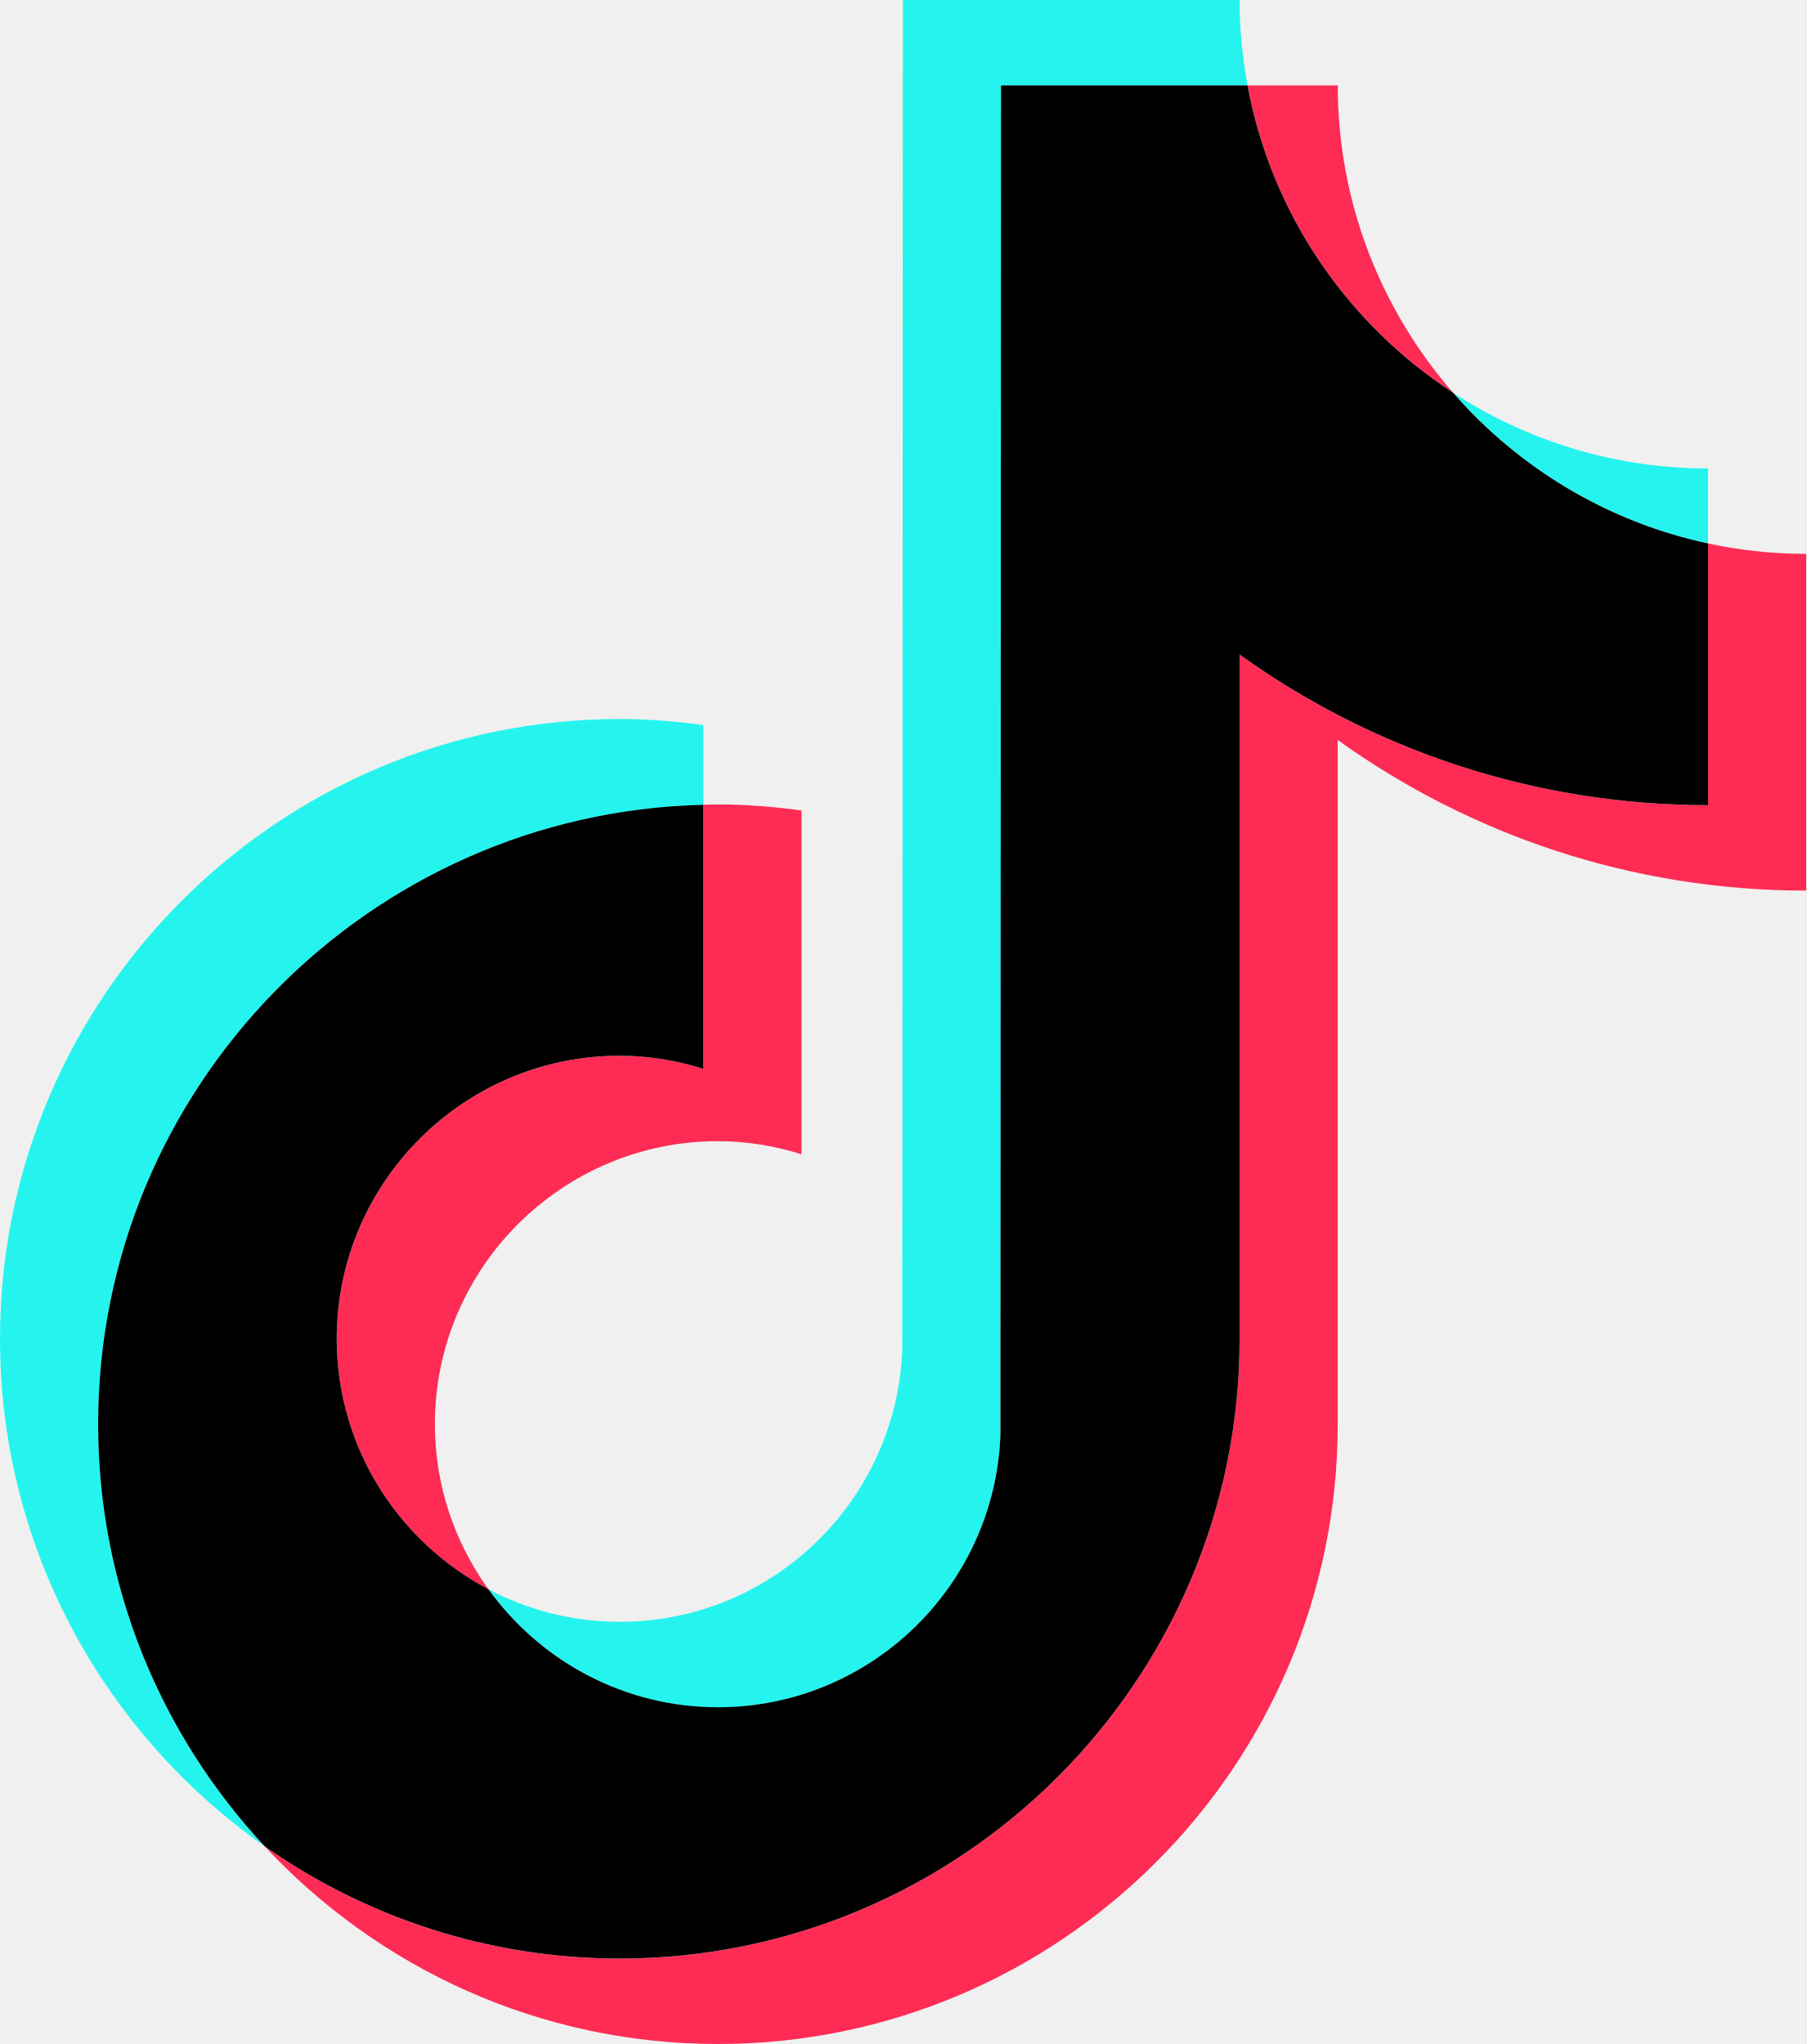
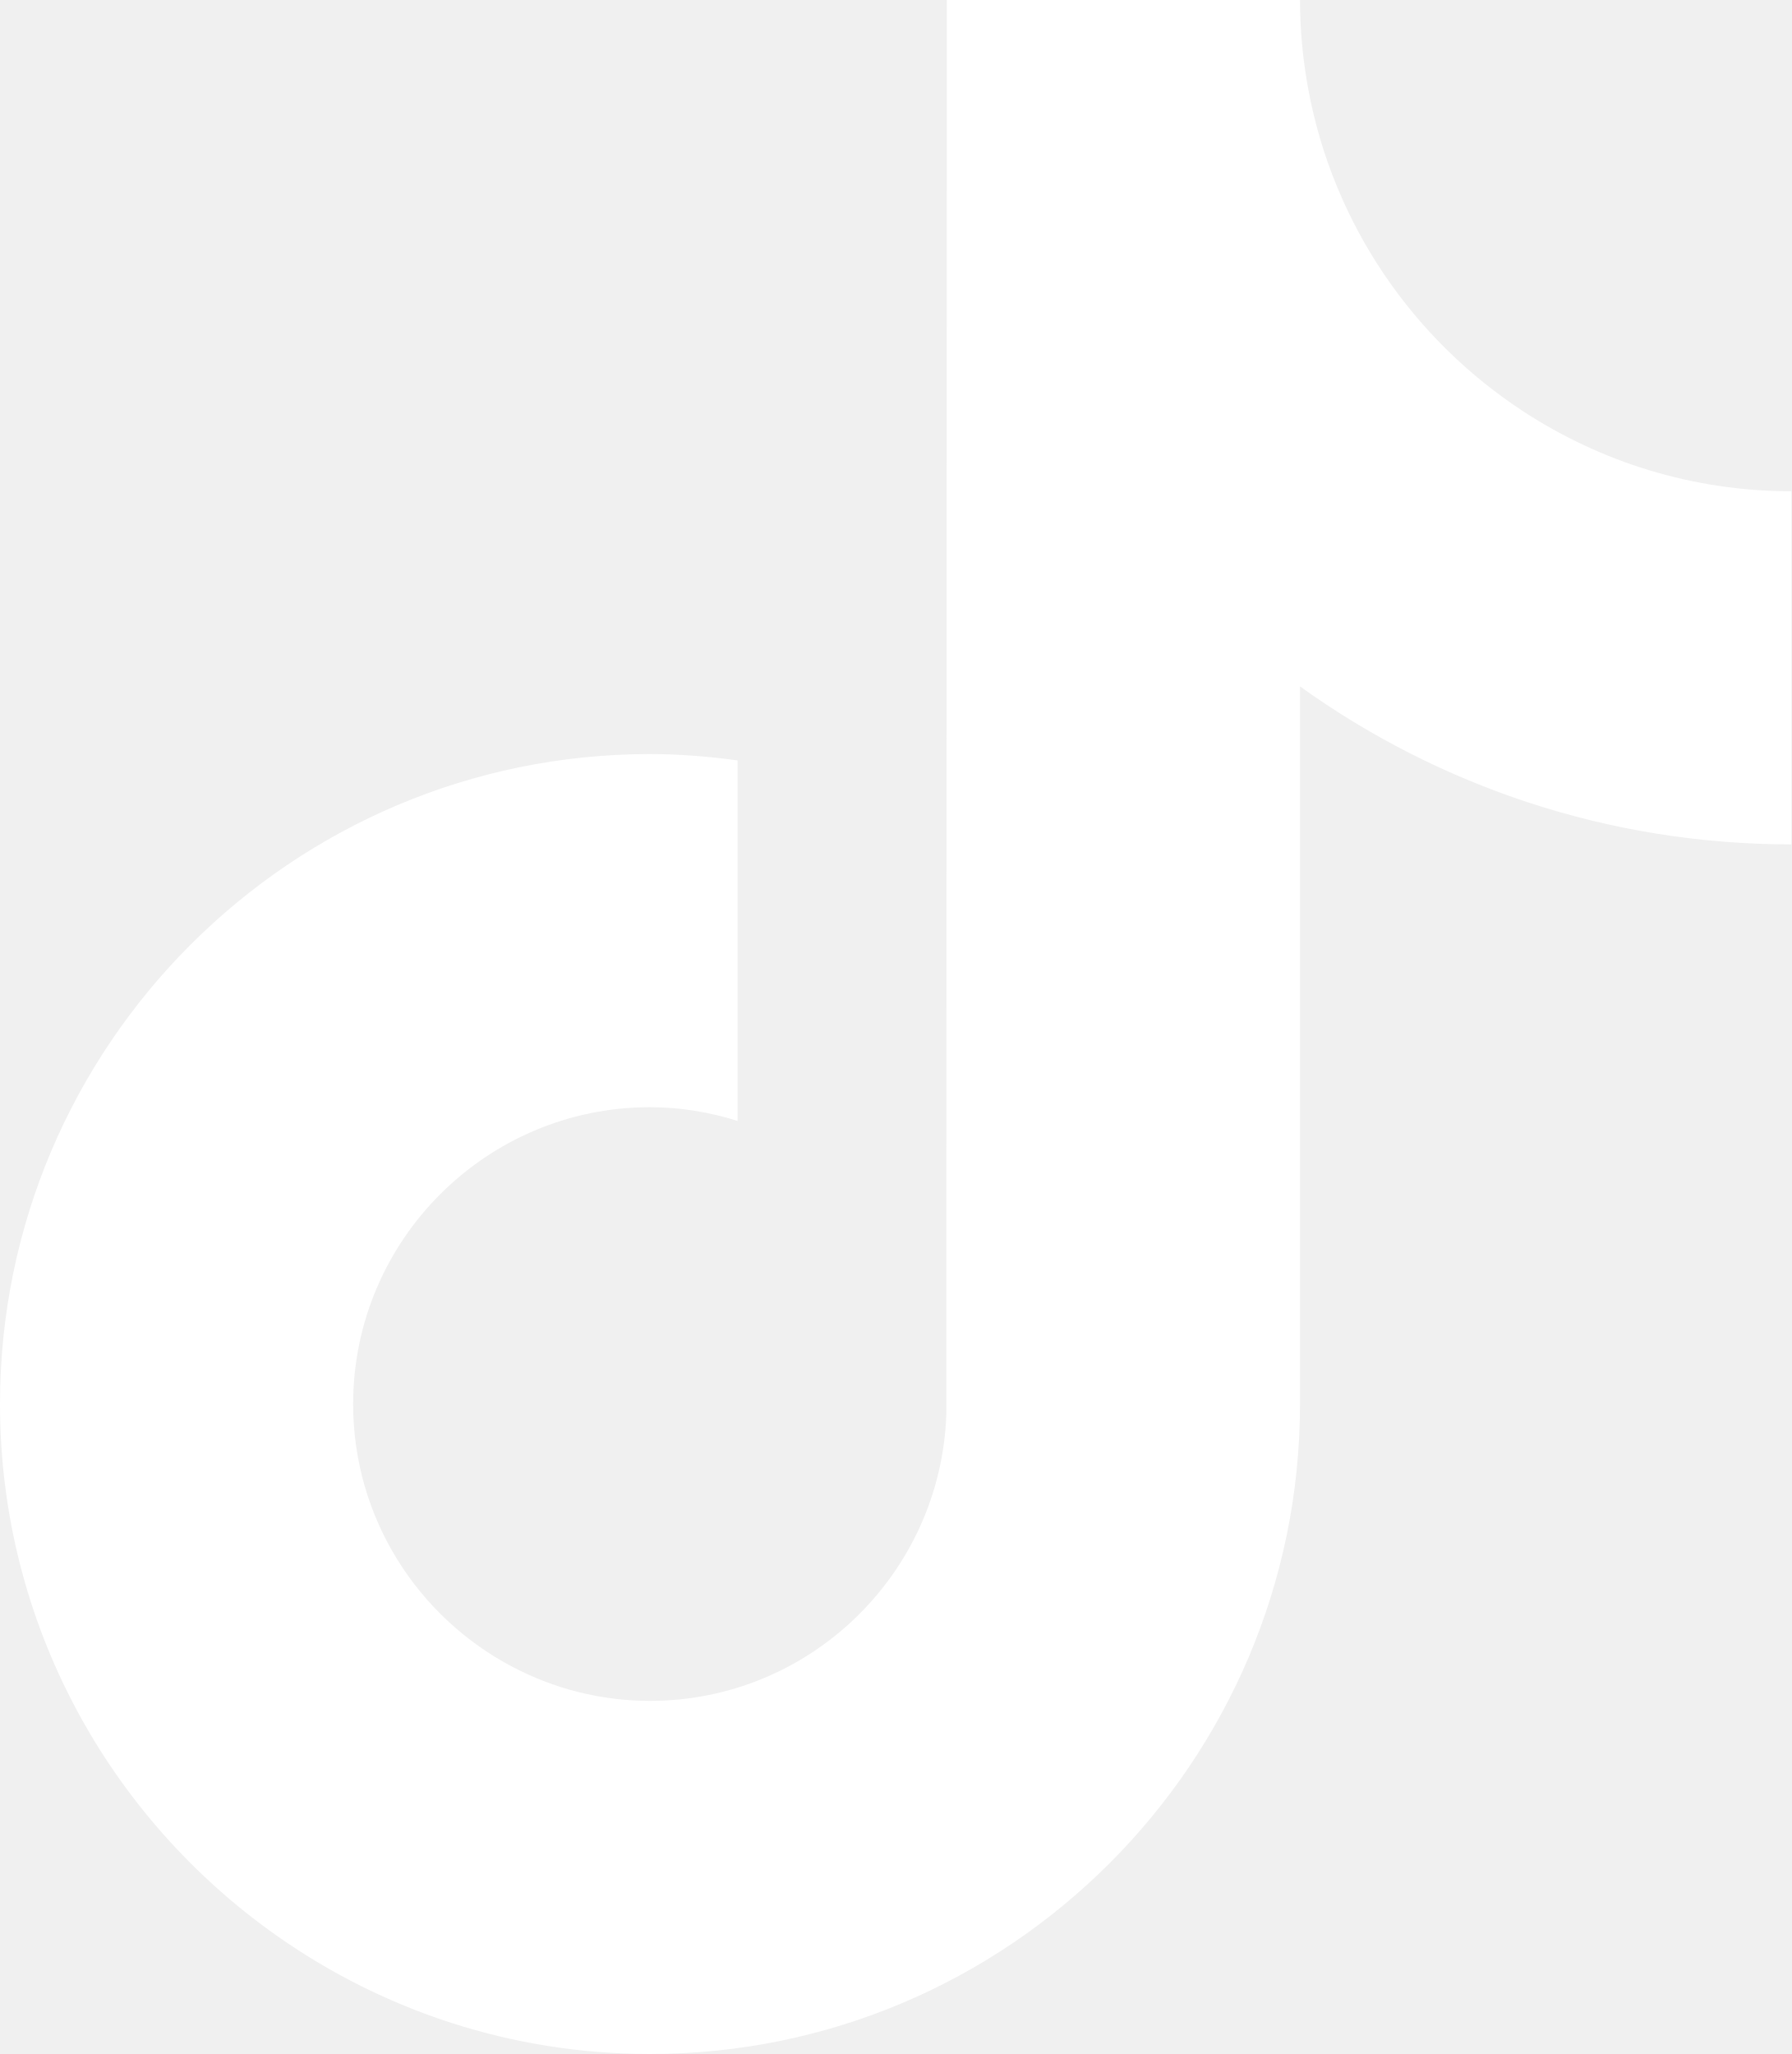
- <svg xmlns="http://www.w3.org/2000/svg" id="Layer_2" viewBox="0 0 352.28 398.67">
+ <svg xmlns="http://www.w3.org/2000/svg" id="Layer_2" viewBox="0 0 347.67 398.67">
  <defs>
    <style>
-    .cls-1{fill:#fe2c55;}.cls-2{fill:#25f4ee;}
+    .cls-1{fill:#fff;}
  </style>
  </defs>
  <g id="Layer_1-2">
-     <g>
-       <path class="cls-2" d="M137.17,156.98v-15.56c-5.34-.73-10.76-1.18-16.29-1.18C54.23,140.24,0,194.47,0,261.13c0,40.9,20.43,77.09,51.61,98.97-20.12-21.6-32.46-50.53-32.46-82.31,0-65.7,52.69-119.28,118.03-120.81Z">
-    </path>
-       <path class="cls-2" d="M140.02,333c29.74,0,54-23.66,55.1-53.13l.11-263.2h48.08c-1-5.41-1.55-10.97-1.55-16.67h-65.67l-.11,263.2c-1.1,29.47-25.36,53.13-55.1,53.13-9.24,0-17.95-2.31-25.61-6.34,10.03,13.91,26.33,23.01,44.75,23.01Z">
-    </path>
-       <path class="cls-2" d="M333.13,106v-14.63c-18.34,0-35.43-5.45-49.76-14.8,12.76,14.65,30.09,25.22,49.76,29.43Z">
-    </path>
-       <path class="cls-1" d="M283.38,76.57c-13.98-16.05-22.47-37-22.47-59.91h-17.59c4.63,25.02,19.48,46.49,40.06,59.91Z">
-    </path>
-       <path class="cls-1" d="M120.88,205.92c-30.44,0-55.21,24.77-55.21,55.21,0,21.2,12.03,39.62,29.6,48.86-6.55-9.08-10.45-20.18-10.45-32.2,0-30.44,24.77-55.21,55.21-55.21,5.68,0,11.13,.94,16.29,2.55v-67.05c-5.34-.73-10.76-1.18-16.29-1.18-.96,0-1.9,.05-2.85,.07v51.49c-5.16-1.61-10.61-2.55-16.29-2.55Z">
-    </path>
-       <path class="cls-1" d="M333.13,106v51.04c-34.05,0-65.61-10.89-91.37-29.38v133.47c0,66.66-54.23,120.88-120.88,120.88-25.76,0-49.64-8.12-69.28-21.91,22.08,23.71,53.54,38.57,88.42,38.57,66.66,0,120.88-54.23,120.88-120.88V144.33c25.76,18.49,57.32,29.38,91.37,29.38V108.03c-6.57,0-12.97-.71-19.14-2.03Z">
-    </path>
-       <path d="M241.76,261.13V127.66c25.76,18.49,57.32,29.38,91.37,29.38v-51.04c-19.67-4.21-37-14.77-49.76-29.43-20.58-13.42-35.43-34.88-40.06-59.91h-48.08l-.11,263.2c-1.1,29.47-25.36,53.13-55.1,53.13-18.42,0-34.72-9.1-44.75-23.01-17.57-9.25-29.6-27.67-29.6-48.86,0-30.44,24.77-55.21,55.21-55.21,5.68,0,11.13,.94,16.29,2.55v-51.49c-65.34,1.53-118.03,55.11-118.03,120.81,0,31.78,12.34,60.71,32.46,82.31,19.63,13.78,43.52,21.91,69.28,21.91,66.65,0,120.88-54.23,120.88-120.88Z">
-    </path>
-     </g>
+     <path class="cls-1" d="M295.74,79.91c-21.48-14-36.97-36.41-41.81-62.52-1.04-5.64-1.62-11.45-1.62-17.39h-68.54l-.11,274.68c-1.15,30.76-26.47,55.45-57.5,55.45-9.65,0-18.73-2.41-26.73-6.62-18.34-9.65-30.89-28.87-30.89-50.99,0-31.77,25.85-57.62,57.61-57.62,5.93,0,11.62,.98,17,2.66v-69.97c-5.57-.76-11.23-1.23-17-1.23C56.59,146.36,0,202.95,0,272.52c0,42.68,21.32,80.45,53.86,103.29,20.49,14.39,45.42,22.86,72.3,22.86,69.56,0,126.15-56.59,126.15-126.15V133.23c26.88,19.29,59.82,30.66,95.36,30.66V95.35c-19.14,0-36.97-5.69-51.93-15.44Z">
+   </path>
  </g>
</svg>
